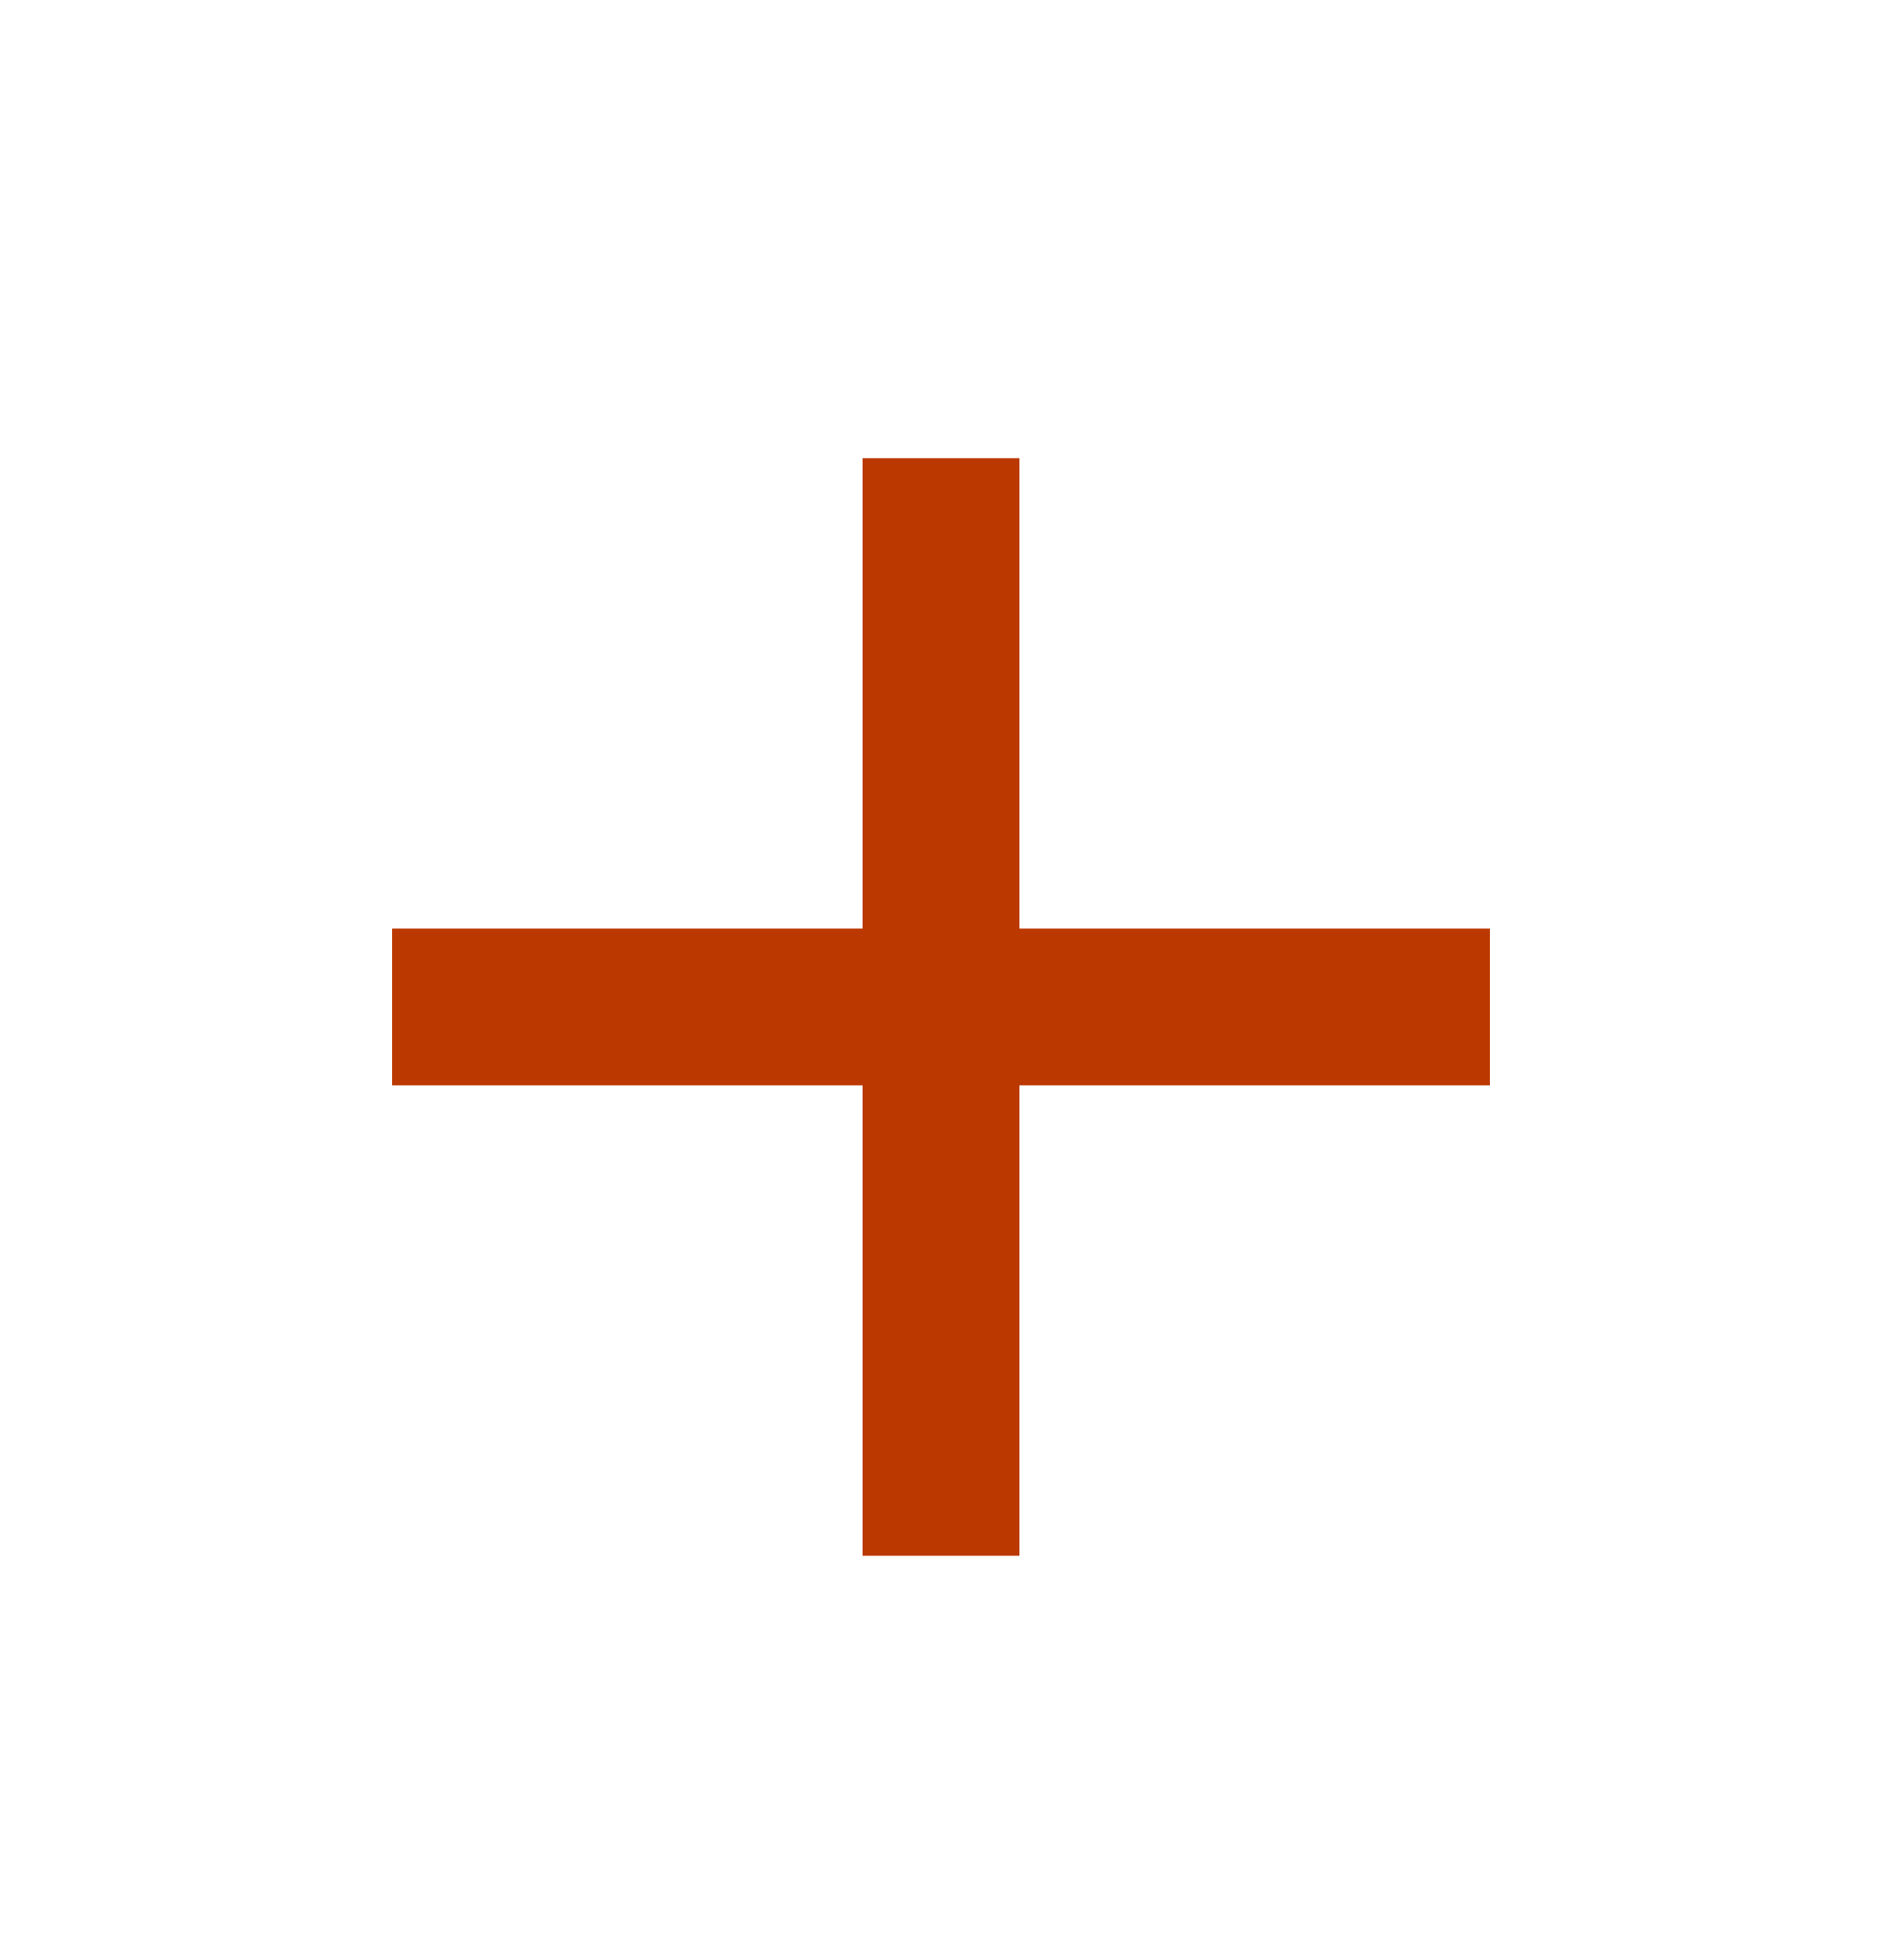
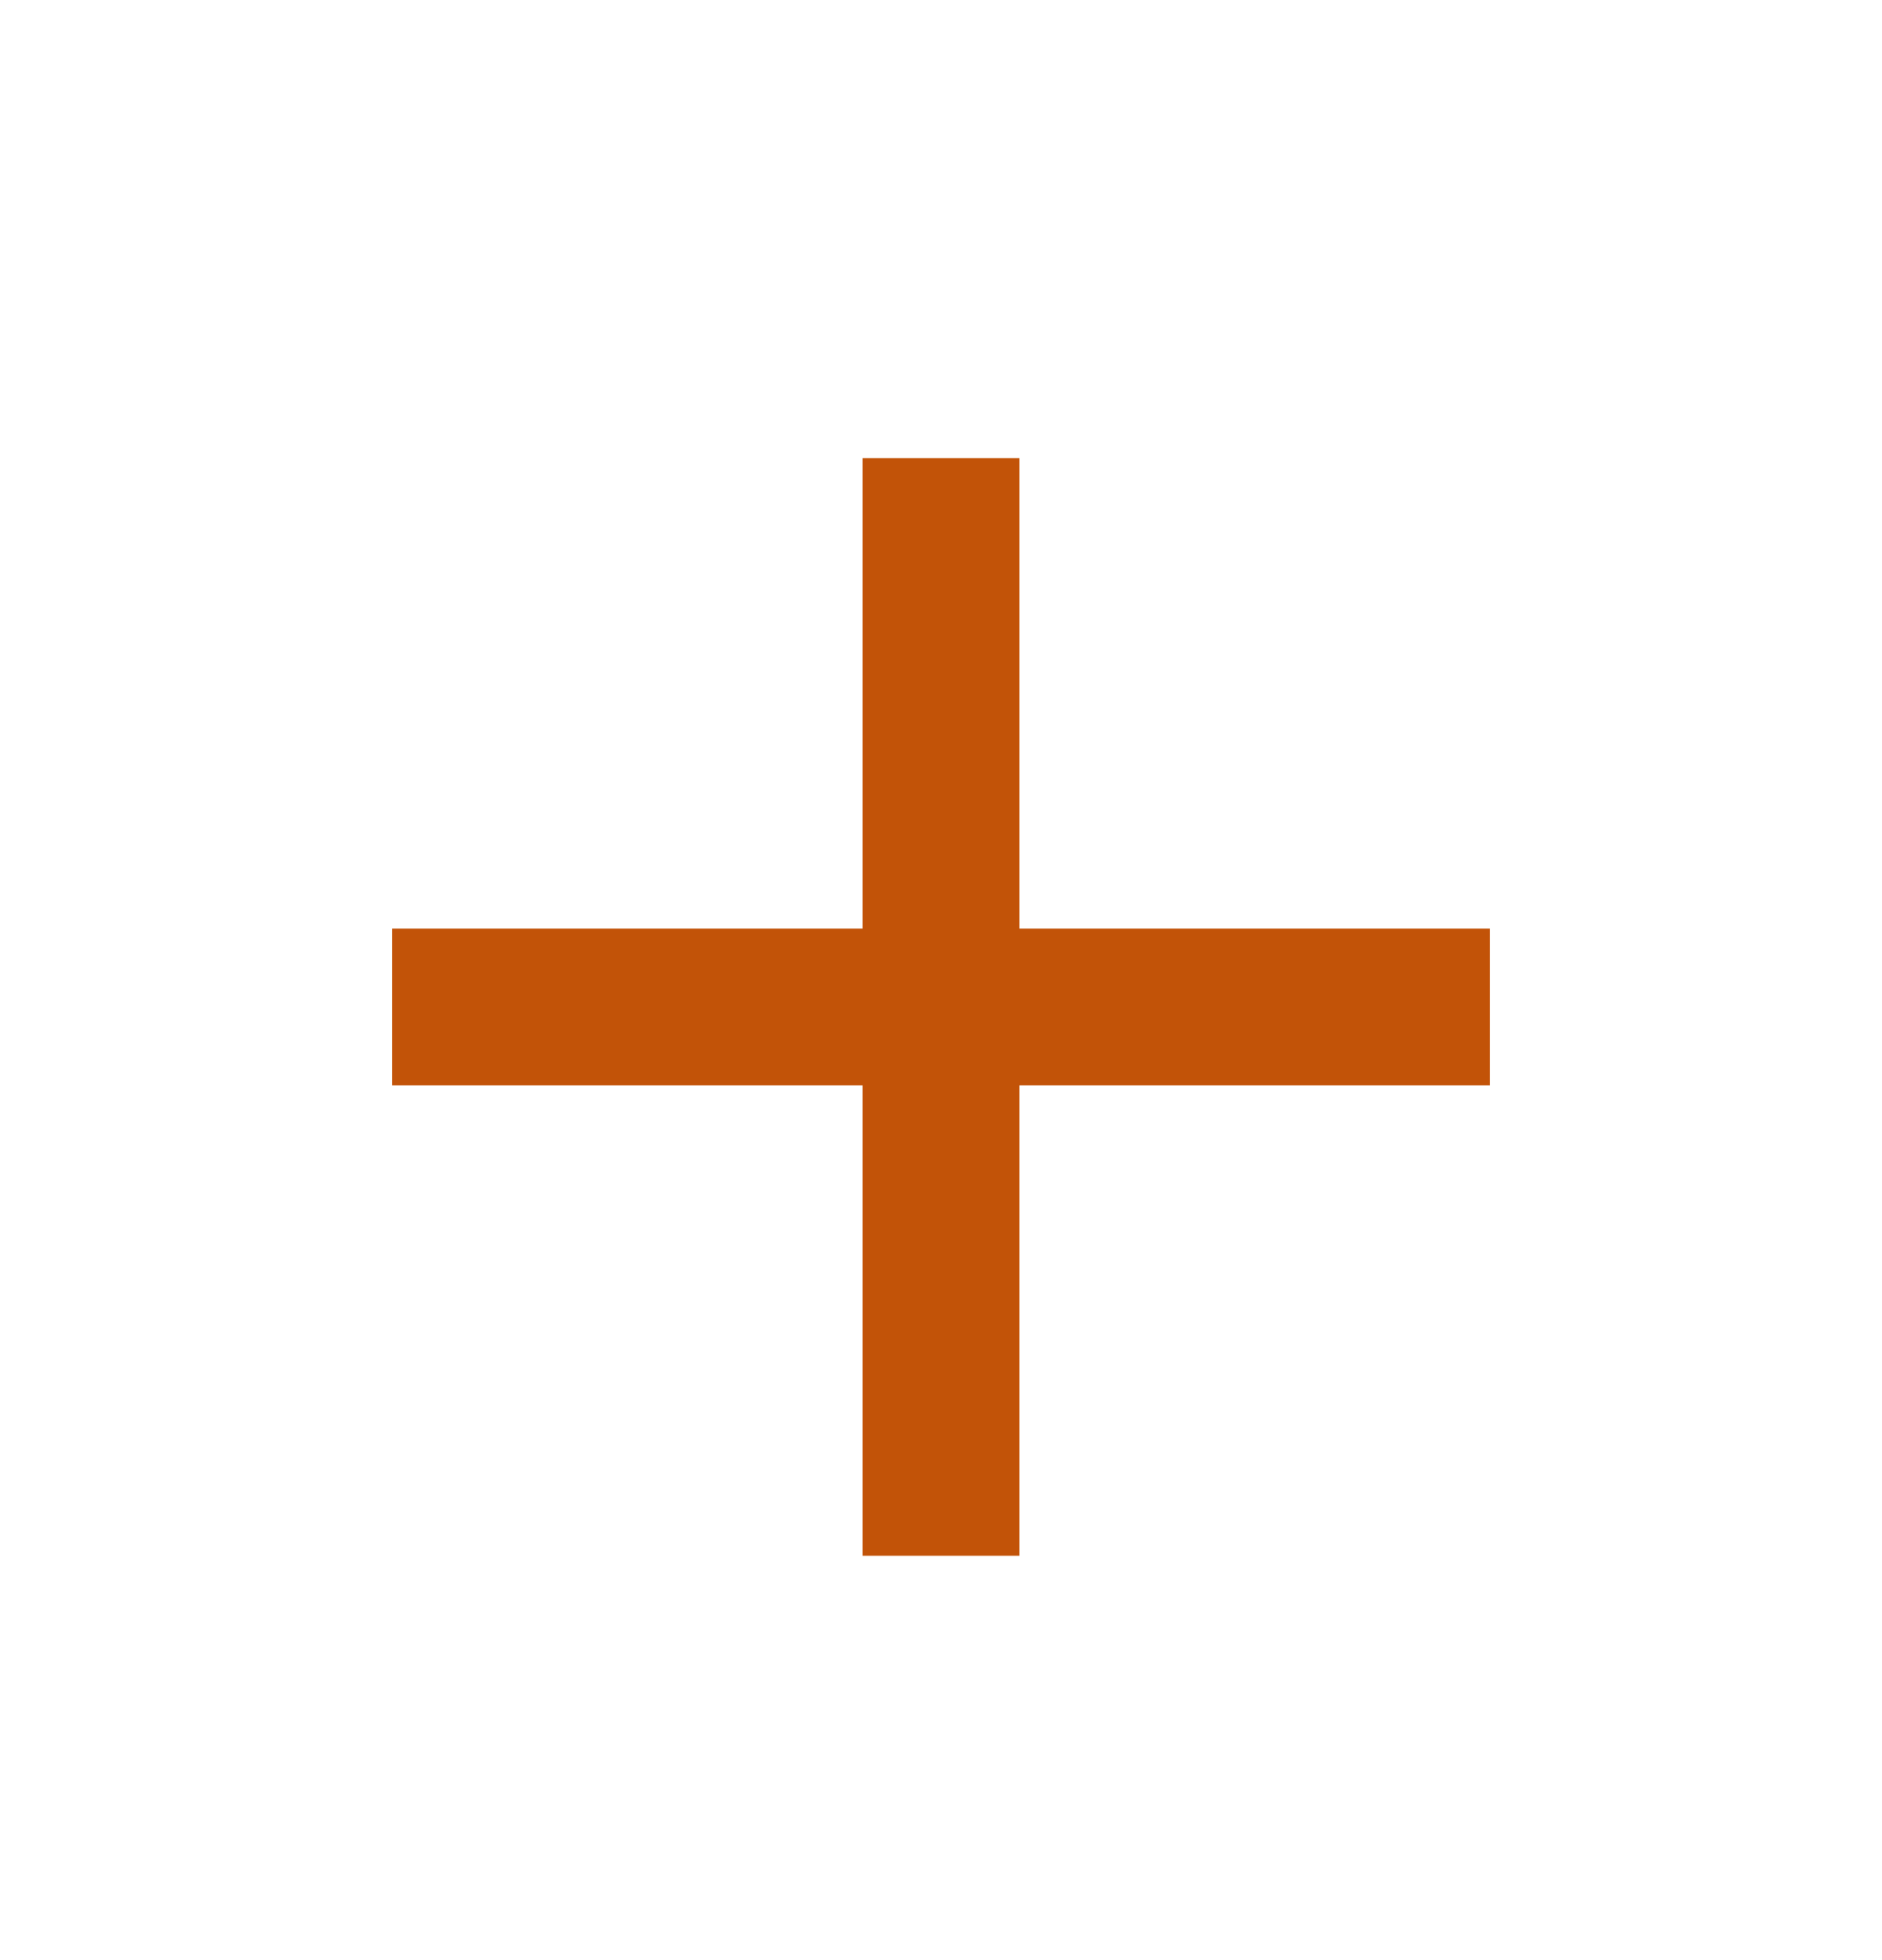
<svg xmlns="http://www.w3.org/2000/svg" width="24" height="25" viewBox="0 0 24 25" fill="none">
  <g id="add">
-     <path id="Vector" d="M19 13.844H13V19.844H11V13.844H5V11.844H11V5.844H13V11.844H19V13.844Z" fill="#BB3900" />
+     <path id="Vector" d="M19 13.844H13V19.844H11V13.844H5V11.844H11V5.844H13V11.844H19V13.844Z" fill="#c25308" />
  </g>
</svg>
